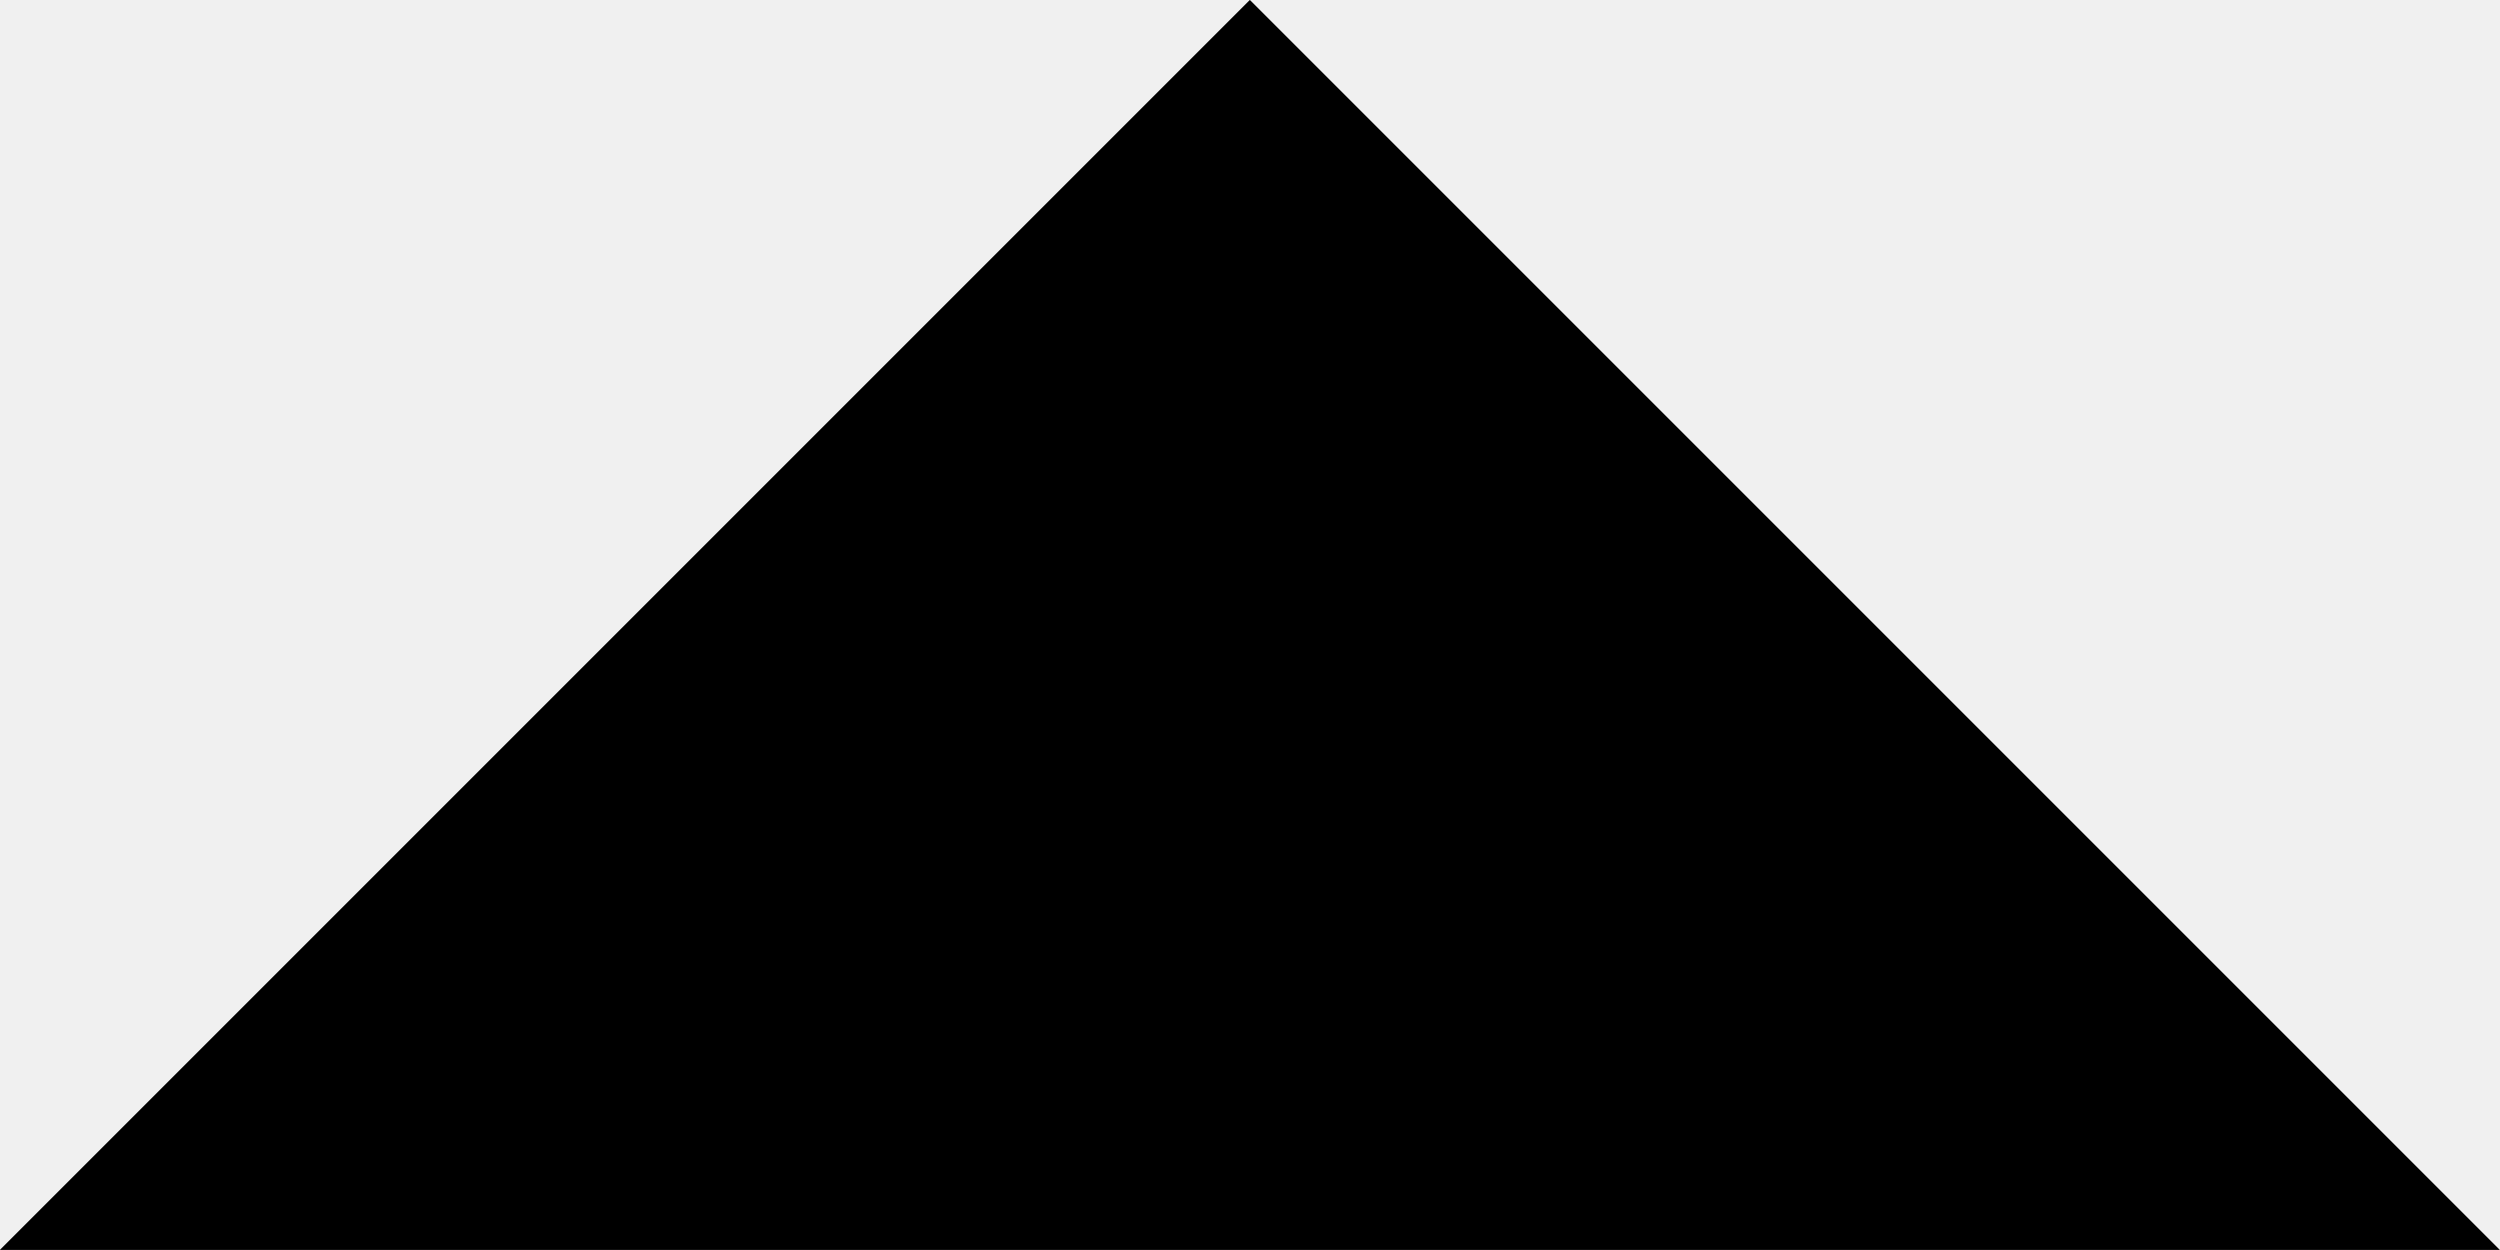
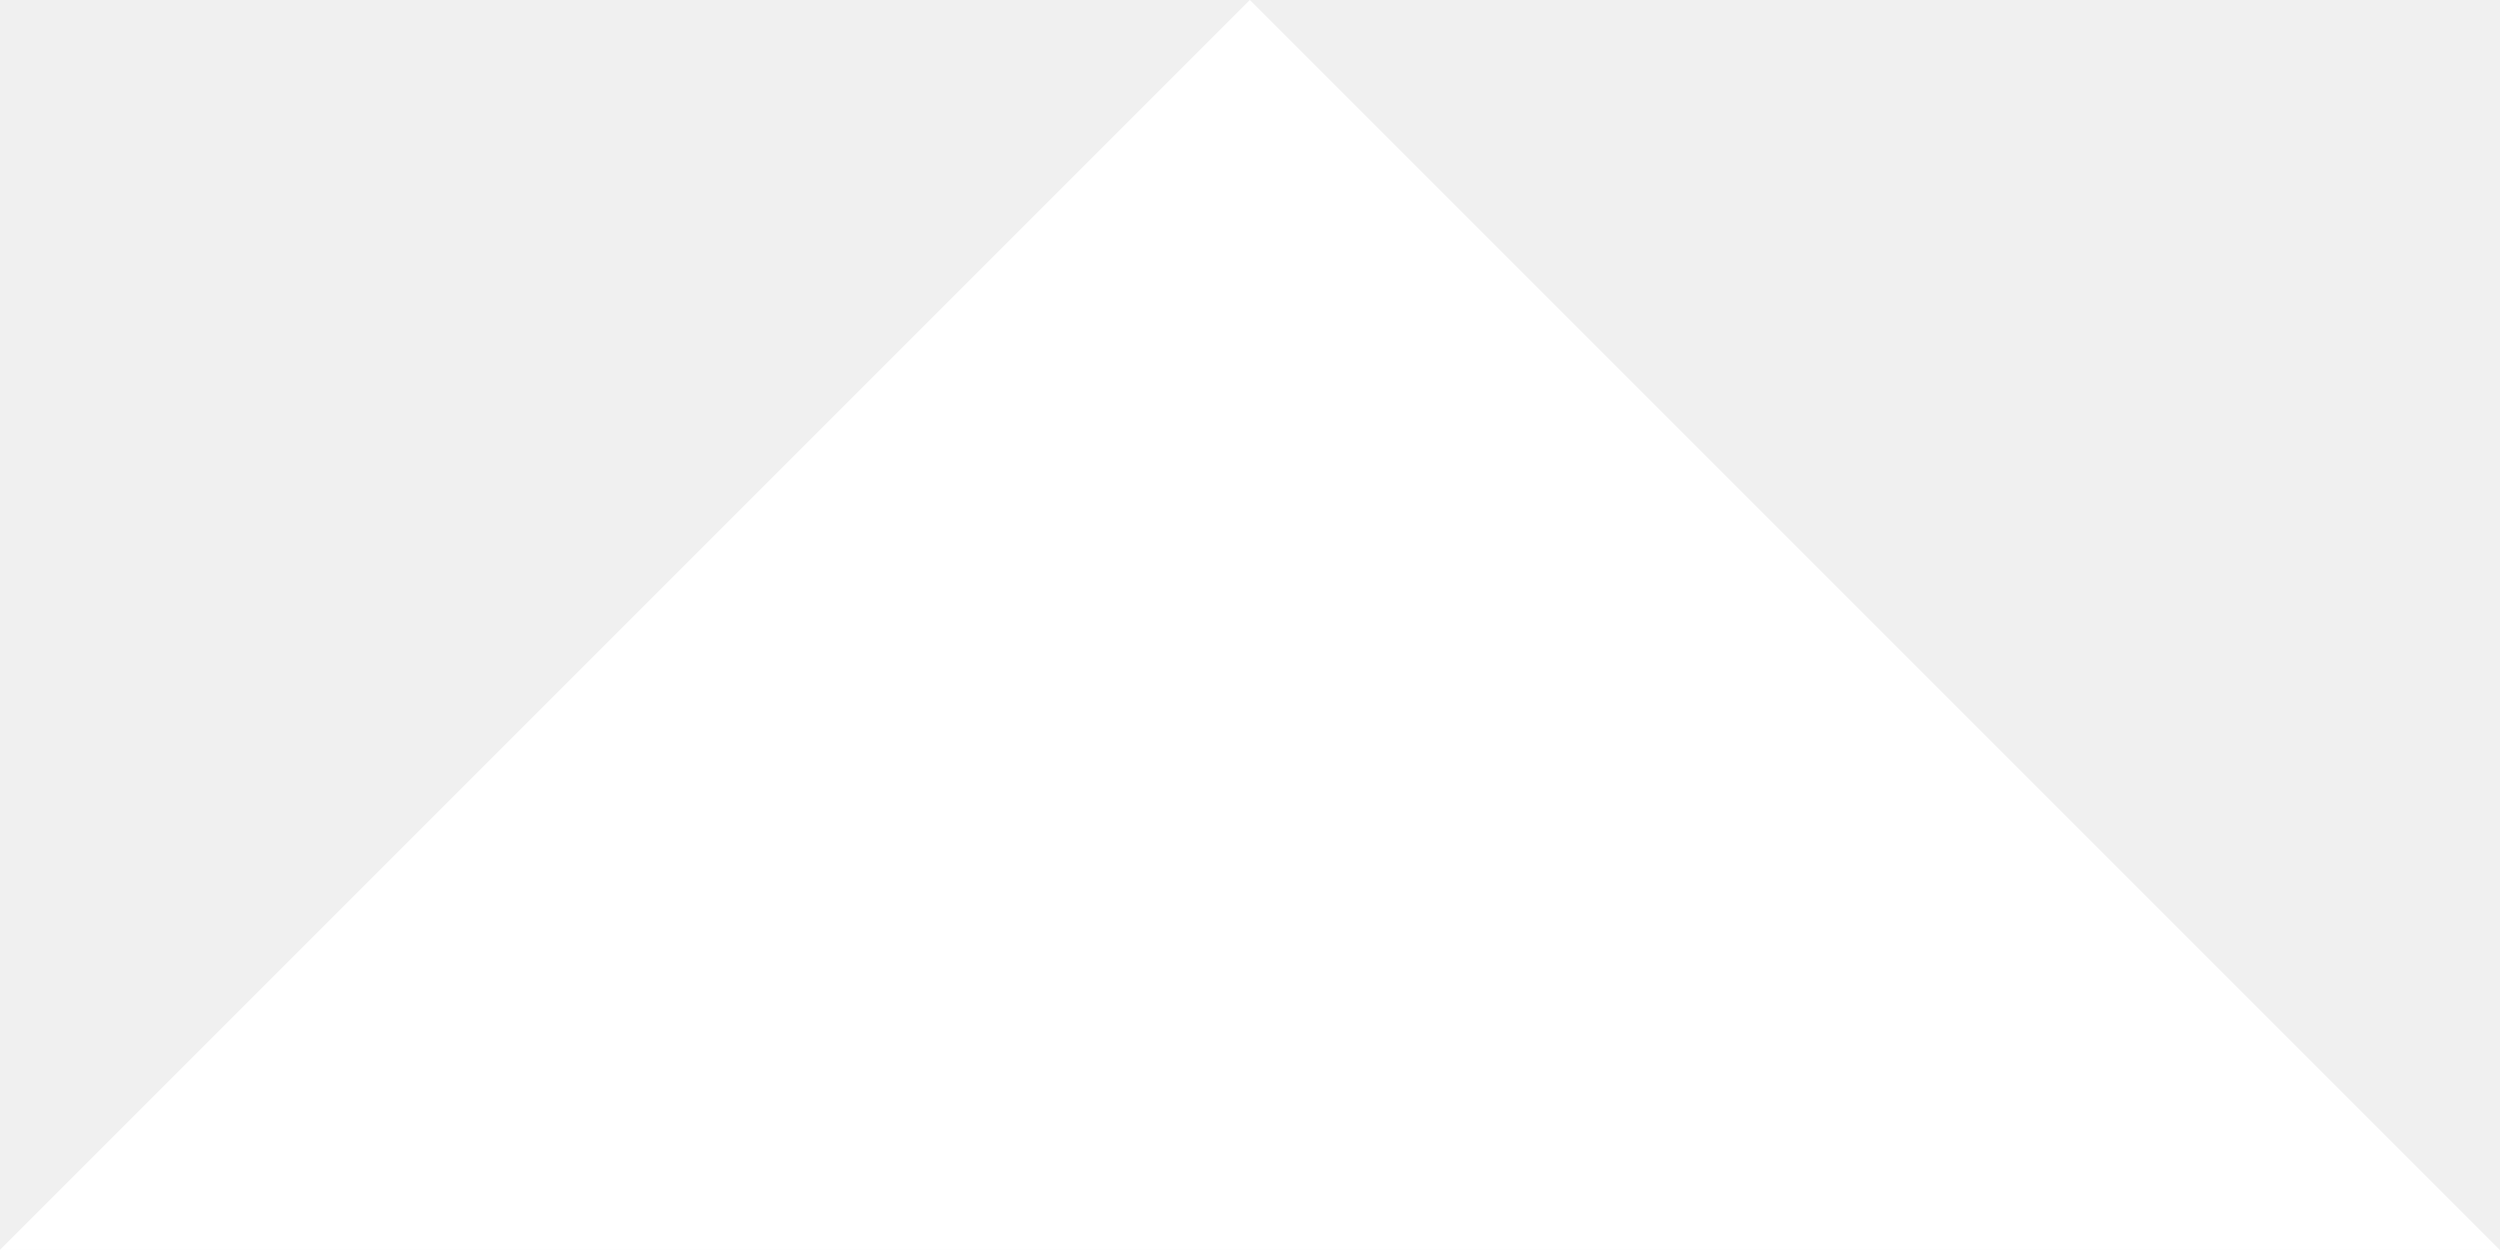
- <svg xmlns="http://www.w3.org/2000/svg" width="6.37mm" height="3.185mm" viewBox="0 0 6.37 3.185" version="1.1" id="svg1" xml:space="preserve">
+ <svg xmlns="http://www.w3.org/2000/svg" xmlns:xlink="http://www.w3.org/1999/xlink" width="6.37mm" height="3.185mm" viewBox="0 0 6.37 3.185" version="1.1" id="svg1" xml:space="preserve">
  <defs id="defs1" />
+   <g id="layer1" transform="translate(-213.0093,-71.66119)" style="display:inline">
+     <rect style="display:inline;fill:none;stroke:#ff0000;stroke-width:0.529;stroke-dasharray:none" id="rect1" width="223.238" height="103.118" x="31.611" y="49.579" />
+     <rect style="display:inline;fill:none;stroke:#00ff00;stroke-width:0.529;stroke-dasharray:none" id="rect4" width="70.833" height="103.118" x="184.016" y="49.579" />
+   </g>
  <g id="layer6" transform="translate(-181.663,-22.34692)">
    <g id="g30" transform="matrix(0.7439792,0,0,0.7439792,-27.24523,-70.23252)" style="display:inline">
-       <path d="m 280.798,128.719 4.281,-4.281 4.281,4.281 z" style="display:inline;fill:#000000;stroke:none;stroke-width:0.137" id="path36" />
+       <path d="m 11.854,28.872 -3.185,3.185 3.185,3.185 z" style="display:inline;fill:#000000;stroke:none;stroke-width:0.102" id="path33" transform="matrix(1.344124,0,0,1.344124,242.1777,99.30892)" />
+       <path d="m 58.262,28.872 3.185,3.185 -3.185,3.185 z" style="display:inline;fill:#000000;stroke:none;stroke-width:0.102" id="path34" transform="matrix(1.344124,0,0,1.344124,242.1777,99.30892)" />
+       <path d="m 289.824,154.102 -4.281,4.281 -4.281,-4.281 z" style="display:inline;fill:#000000;stroke:none;stroke-width:0.137" id="path35" />
+       <path d="m 280.798,128.719 4.281,-4.281 4.281,4.281 z" style="display:inline;fill:#ffffff;stroke:none;stroke-width:0.137" id="path36" />
+       <use x="0" y="0" xlink:href="#rect27" id="use27" transform="translate(0,27.56359)" />
+       <use x="0" y="0" xlink:href="#rect27" id="use29" transform="translate(-26.60933,14.71212)" />
+       <use x="0" y="0" xlink:href="#rect27" id="use28" transform="translate(26.60933,14.71212)" />
+       <path id="rect27" style="fill:none;stroke:#000000;stroke-width:0.985" d="m 282.231,120.587 h 14.403 c 2.075,0 3.745,1.436 3.745,3.219 v 5.943 c 0,1.784 -1.67,3.219 -3.745,3.219 h -14.403 c -2.075,0 -3.745,-1.436 -3.745,-3.219 v -5.943 c 0,-1.784 1.67,-3.219 3.745,-3.219 z" />
    </g>
  </g>
</svg>
